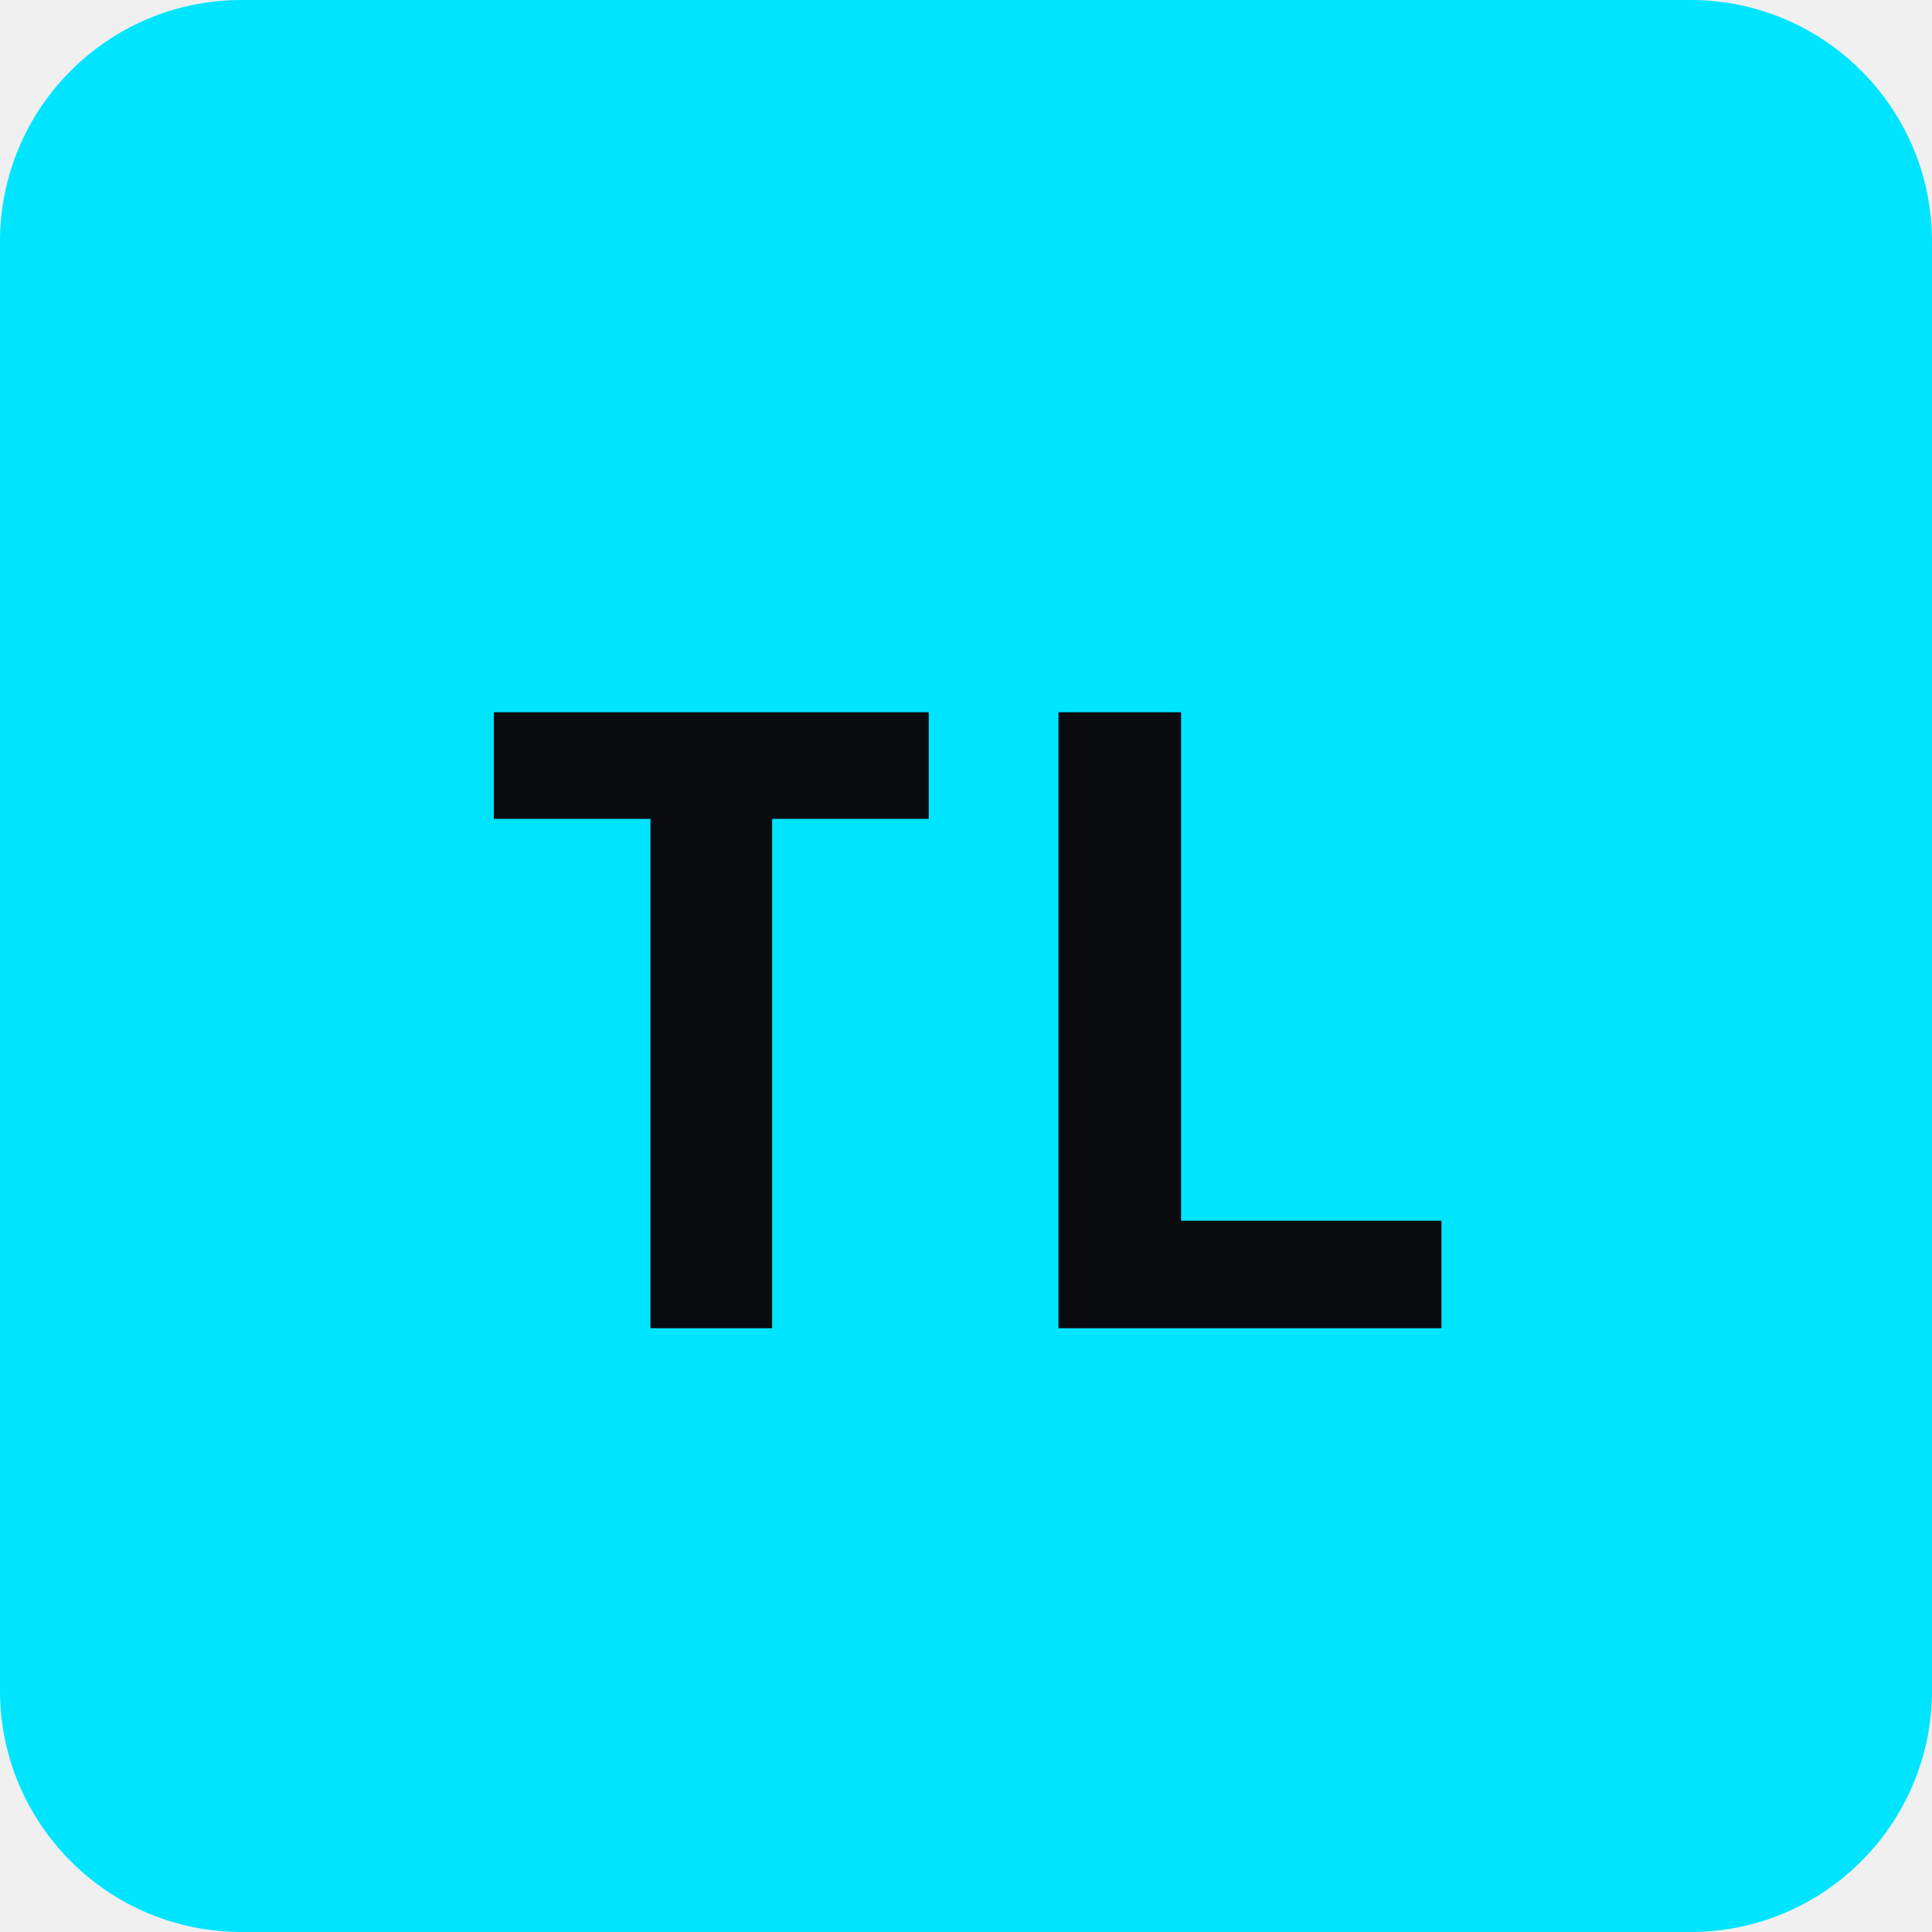
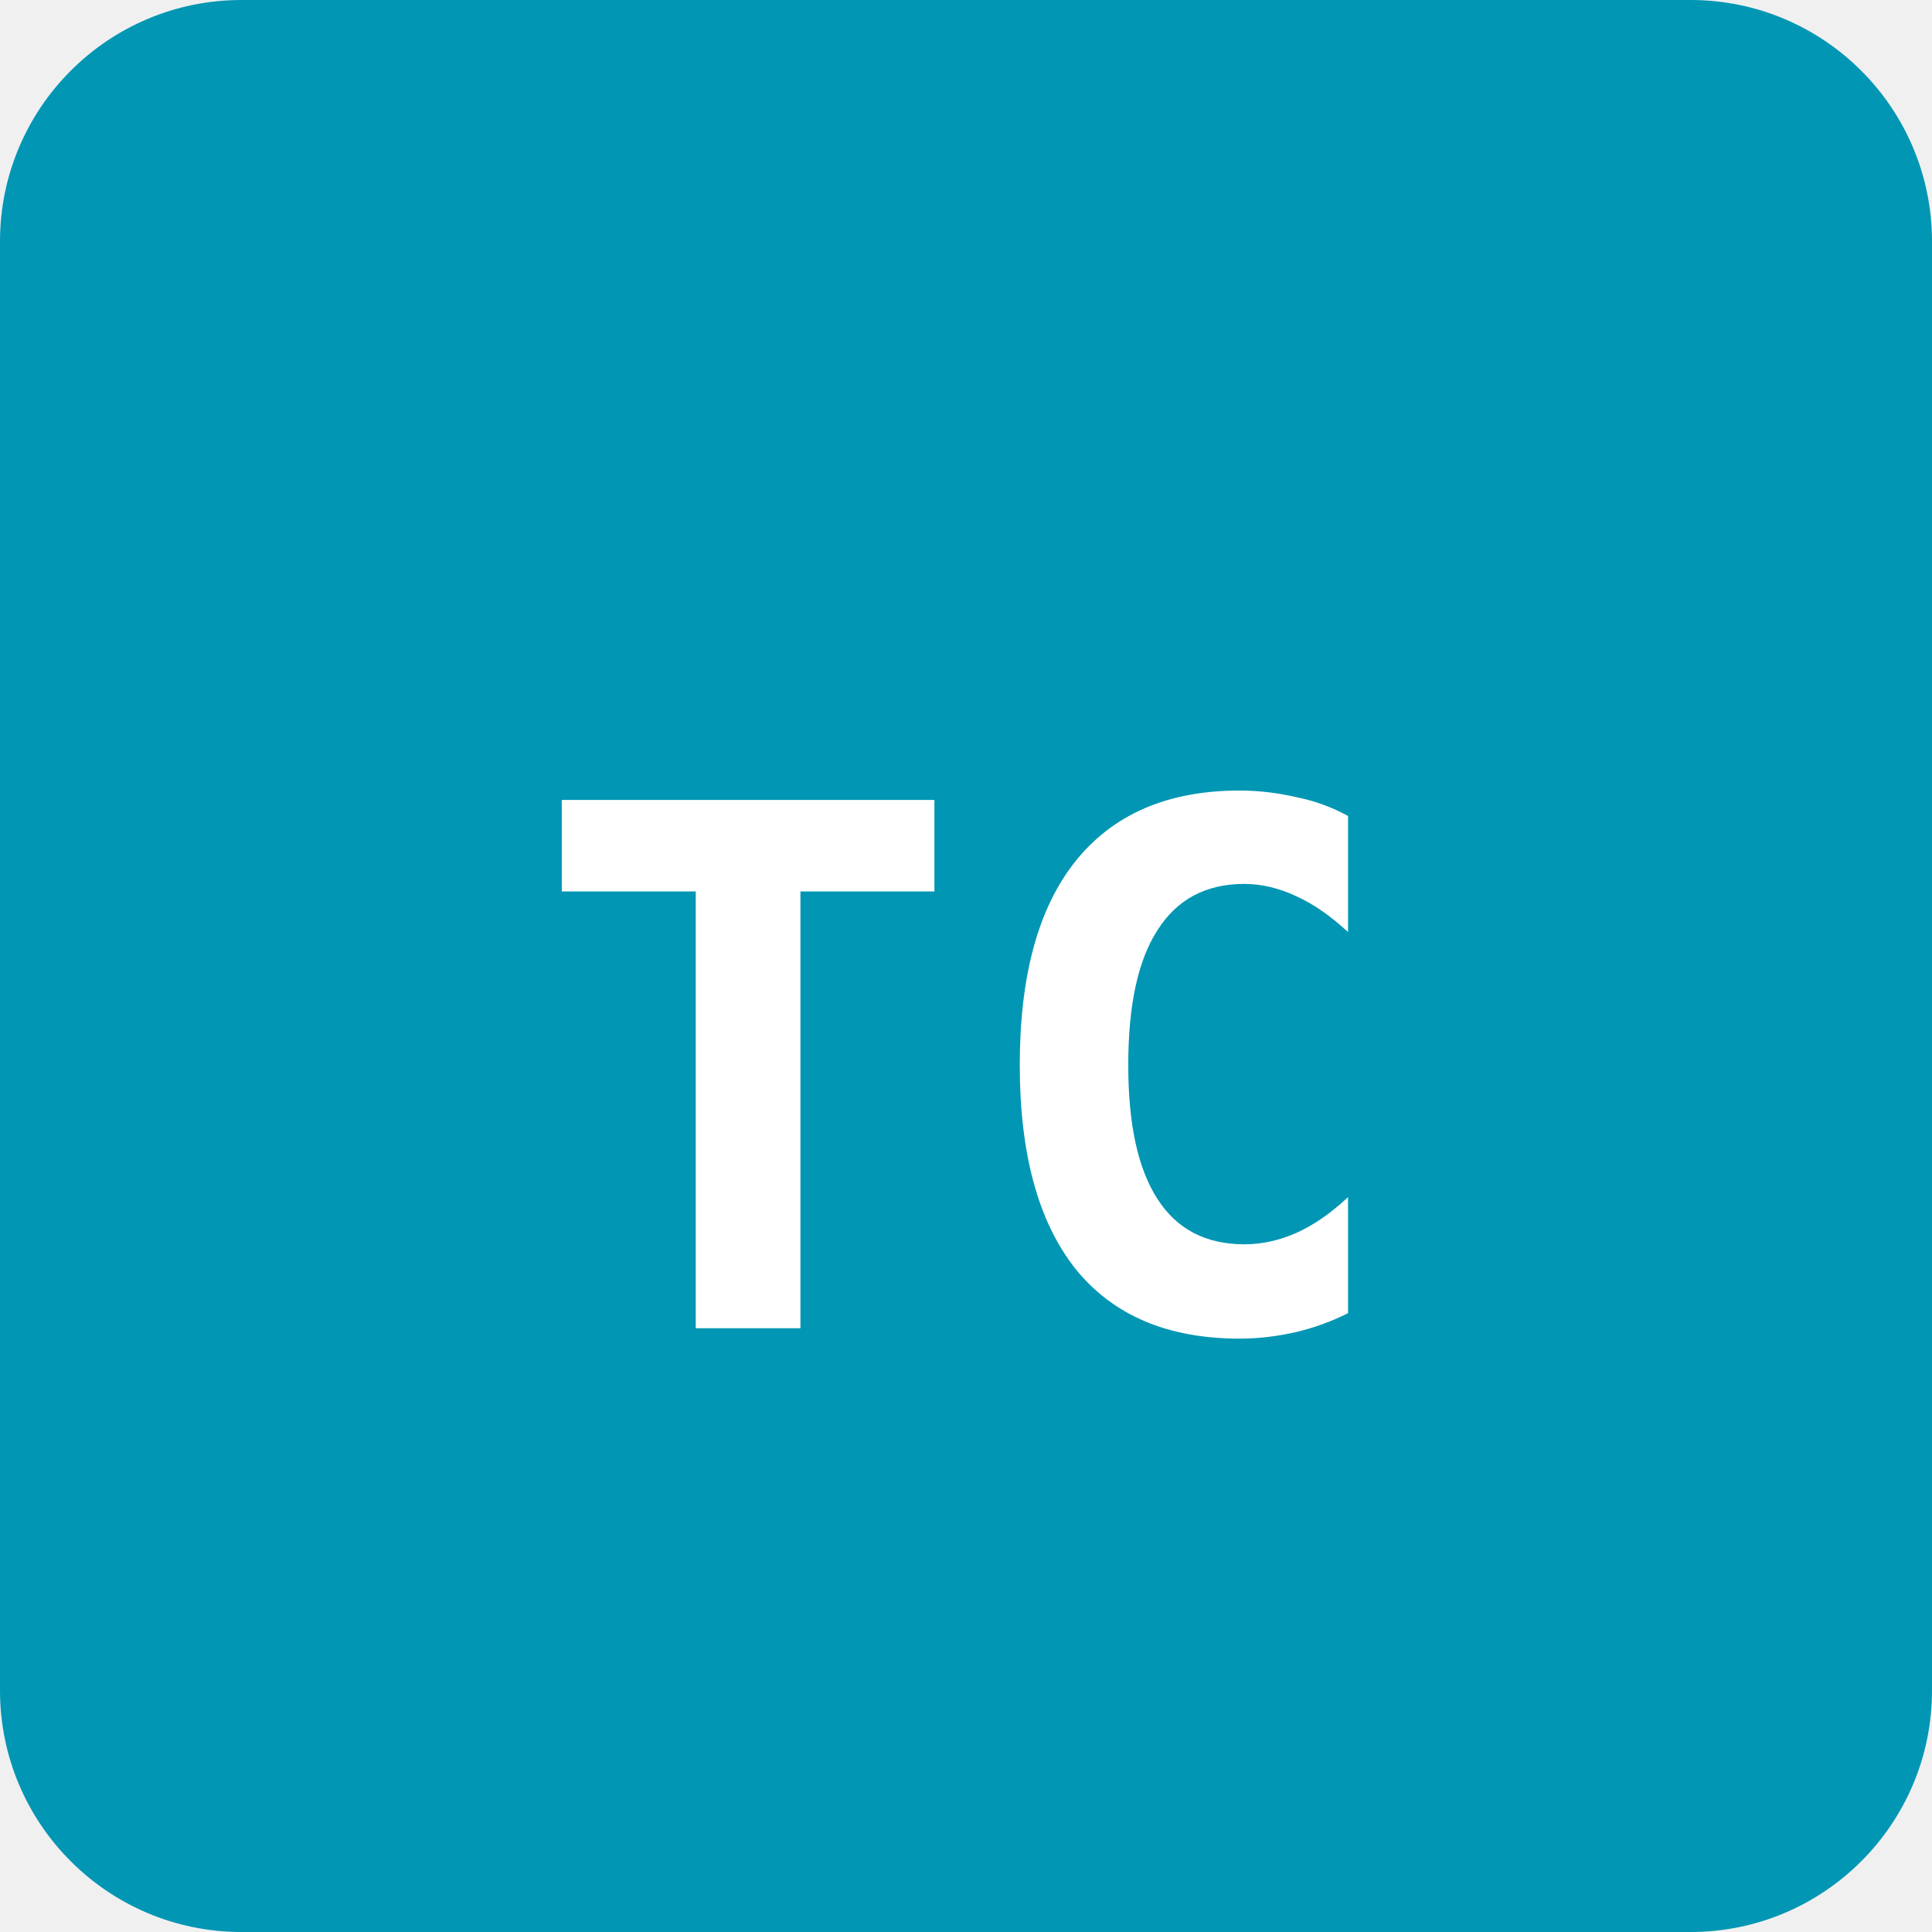
<svg xmlns="http://www.w3.org/2000/svg" viewBox="0 0 32 32">
-   <rect width="32" height="32" rx="4" fill="#00E5FF" />
-   <text x="16" y="22" font-family="monospace" font-size="14" font-weight="bold" text-anchor="middle" fill="#0A0B0E">TL</text>
+   <rect width="32" height="32" rx="4" fill="#0096B4" />
+   <text x="16" y="22" font-family="monospace" font-size="12" font-weight="bold" text-anchor="middle" fill="#FFFFFF">TC</text>
</svg>
